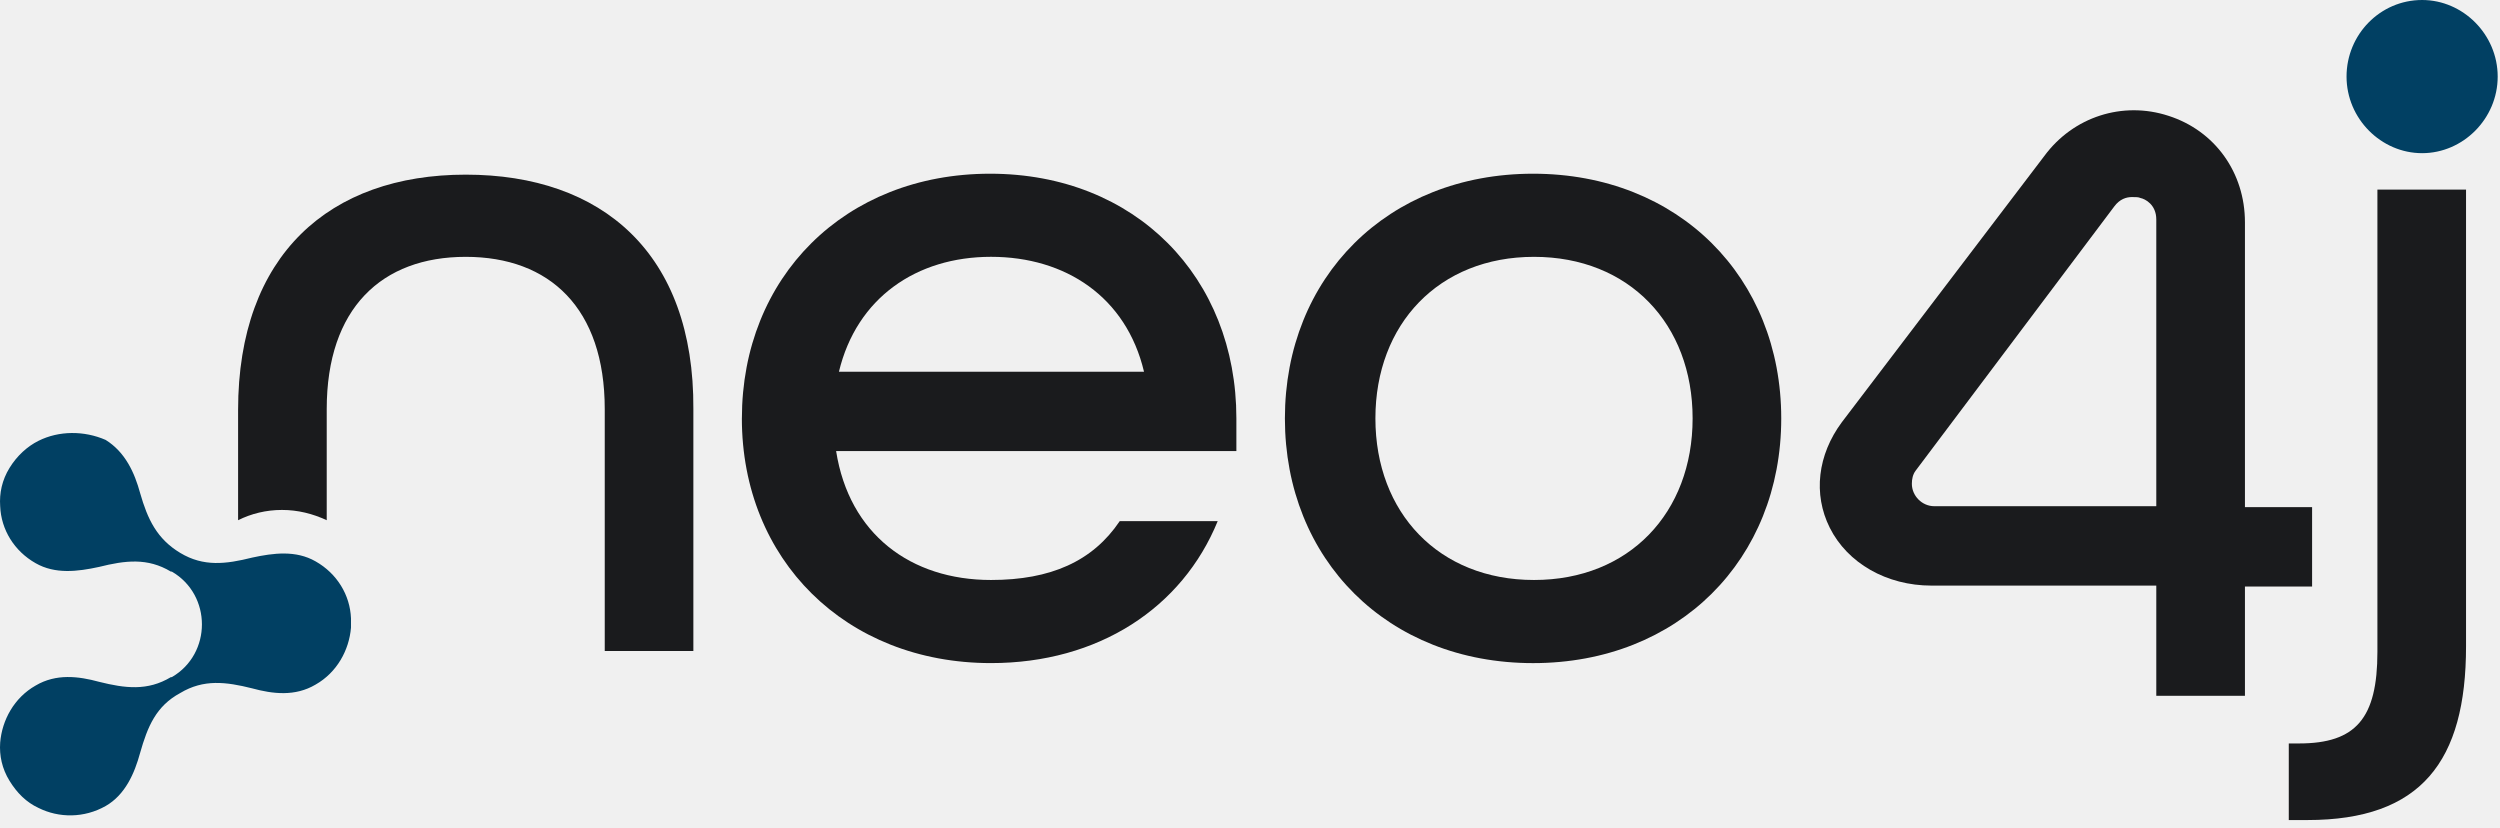
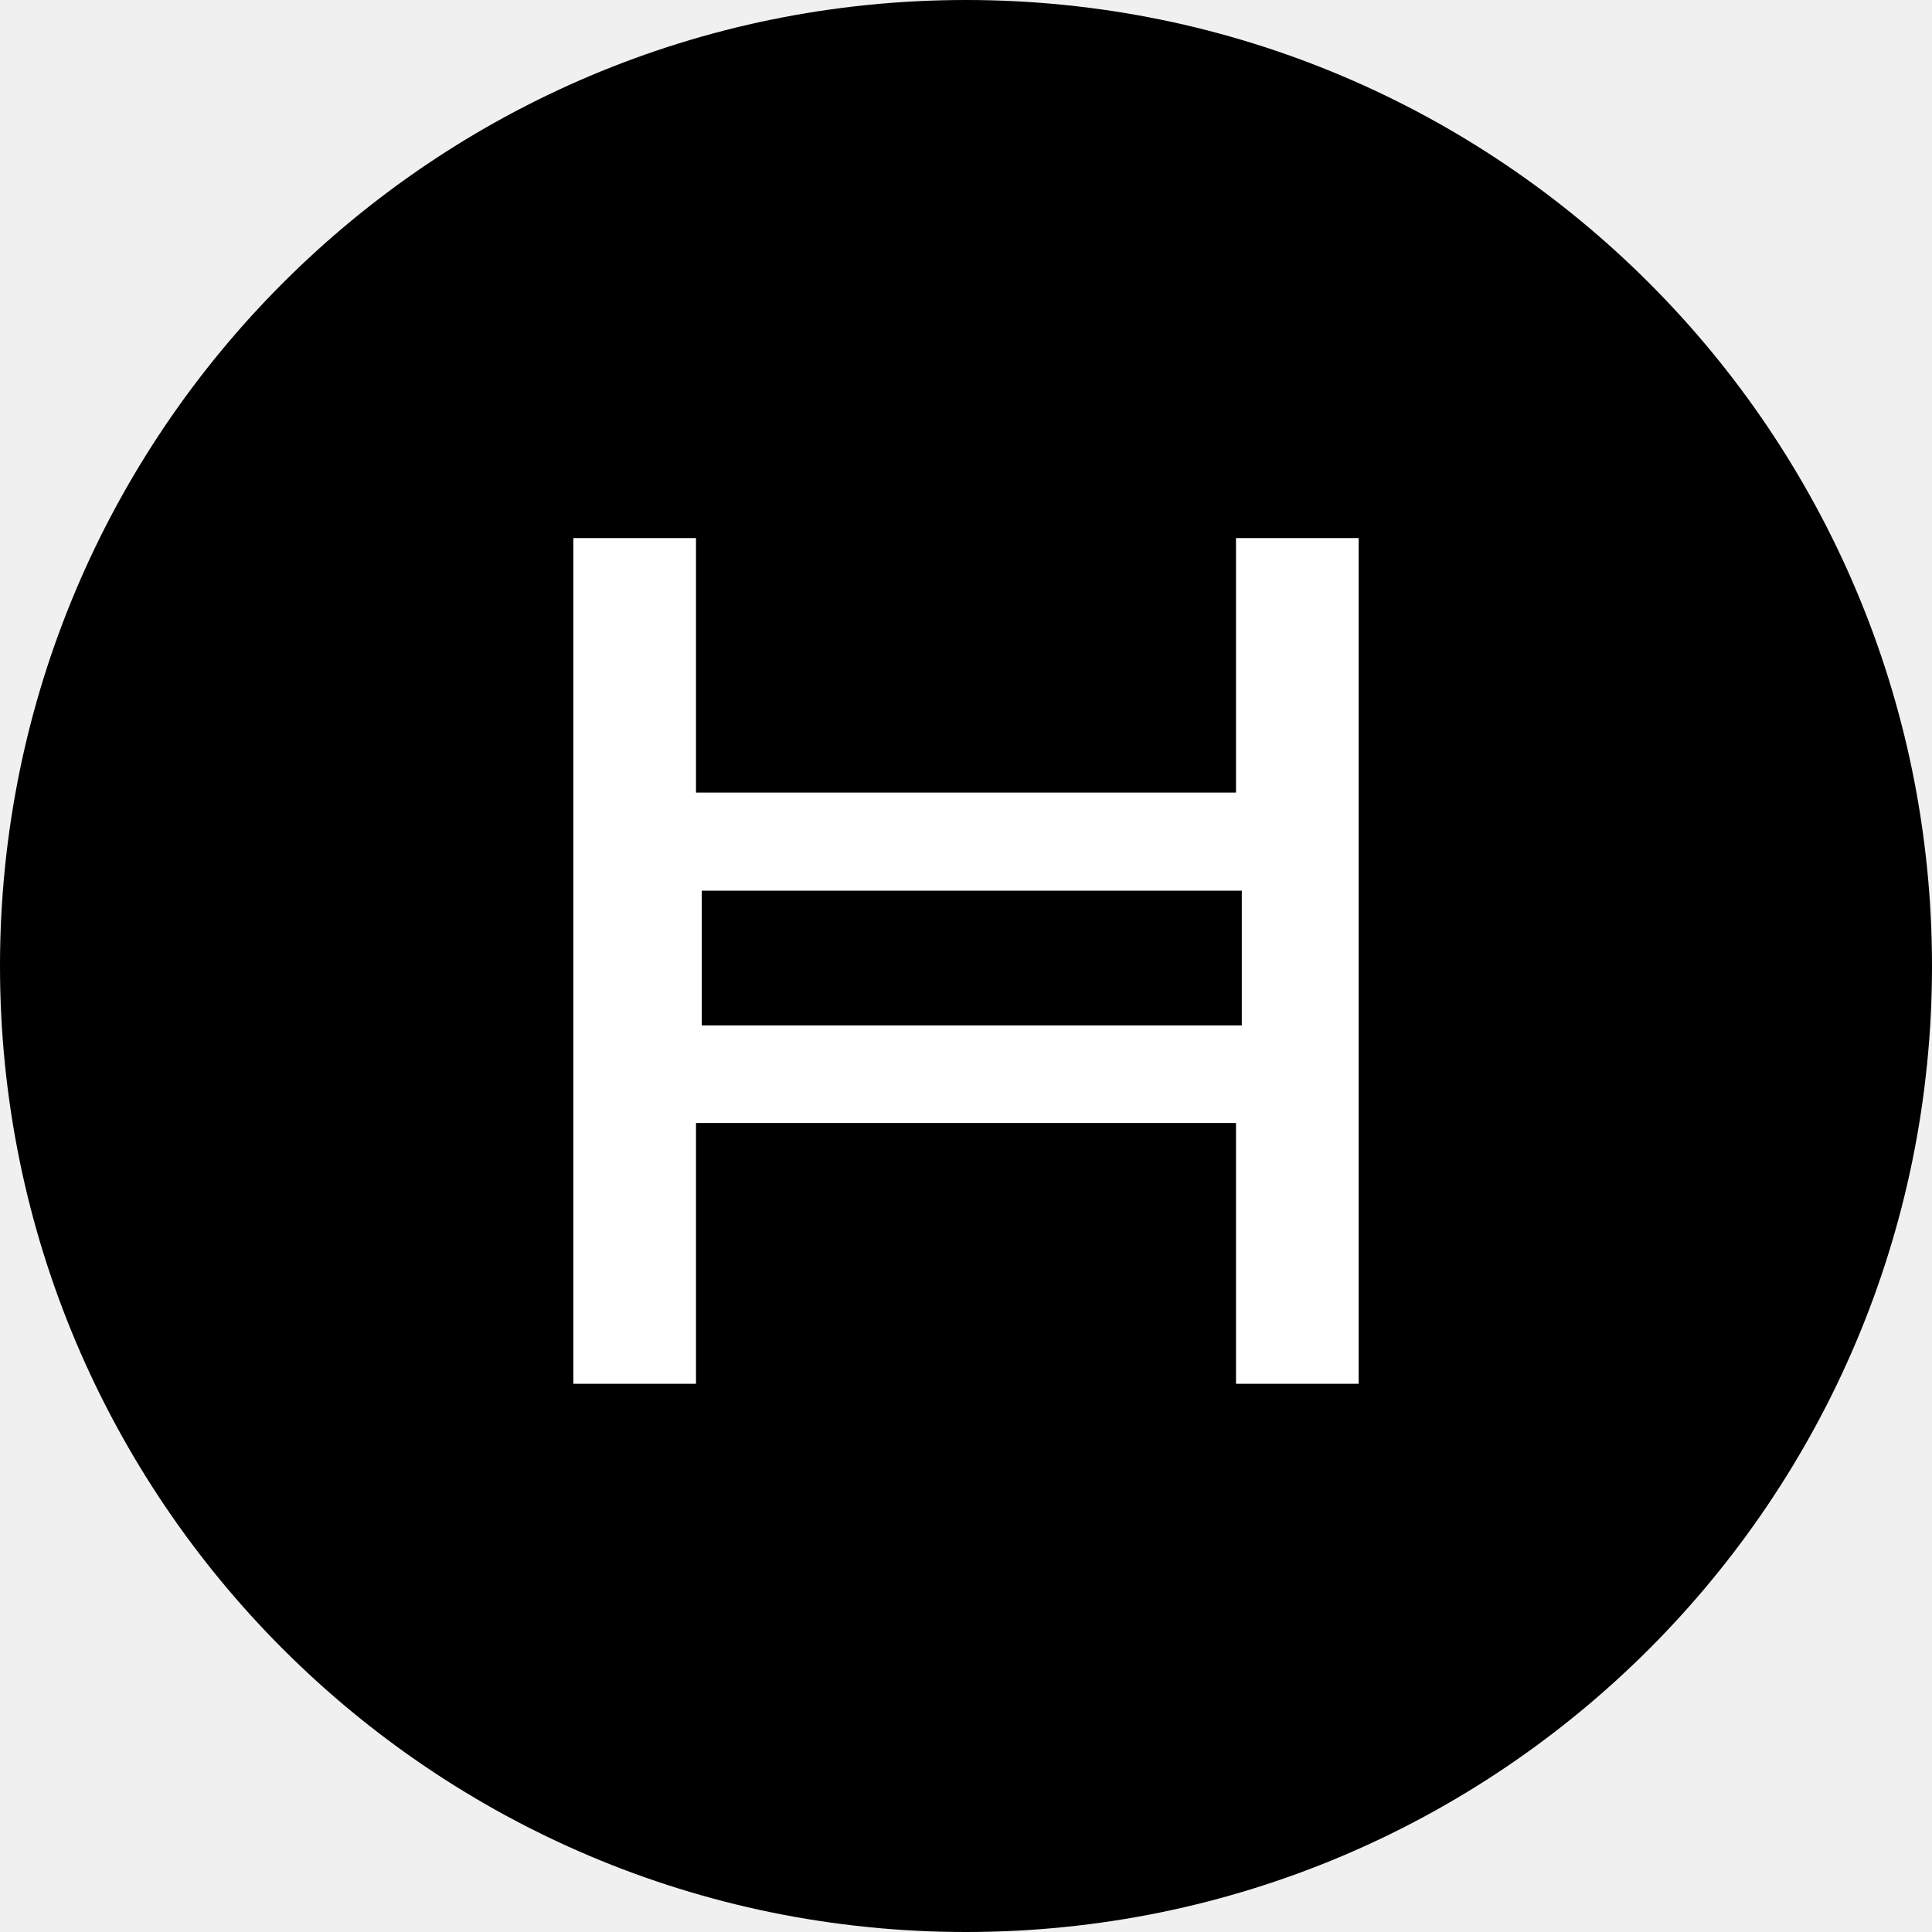
- <svg xmlns="http://www.w3.org/2000/svg" width="308" height="102" viewBox="0 0 308 102" fill="none">
-   <path d="M57.378 21.516C40.597 21.516 29.333 31.411 29.333 50.514V64.091C30.941 63.285 32.781 62.825 34.734 62.825C36.688 62.825 38.528 63.285 40.252 64.091V50.398C40.252 37.971 47.033 31.643 57.378 31.643C67.723 31.643 74.504 37.971 74.504 50.398V80.201H85.423V50.398C85.539 31.182 74.159 21.516 57.378 21.516Z" fill="#1A1B1D" />
-   <path d="M91.401 51.548C91.401 34.172 104.044 21.401 121.976 21.401C139.908 21.401 152.322 34.172 152.322 51.548V55.575H103.01C104.618 65.815 112.205 71.454 122.089 71.454C129.447 71.454 134.619 69.153 137.952 64.204H150.021C145.654 74.904 135.309 81.693 122.089 81.693C104.158 81.693 91.398 68.921 91.398 51.546L91.401 51.548ZM140.942 45.794C138.757 36.589 131.287 31.64 122.092 31.64C112.897 31.64 105.54 36.702 103.357 45.794H140.945H140.942Z" fill="#1A1B1D" />
-   <path d="M158.3 51.548C158.3 34.172 170.943 21.401 188.875 21.401C206.806 21.401 219.449 34.172 219.449 51.548C219.449 68.924 206.806 81.696 188.875 81.696C170.943 81.696 158.3 68.924 158.3 51.548ZM208.53 51.548C208.53 39.927 200.715 31.643 188.99 31.643C177.266 31.643 169.45 39.927 169.45 51.548C169.45 63.17 177.266 71.454 188.99 71.454C200.715 71.454 208.53 63.17 208.53 51.548Z" fill="#1A1B1D" />
-   <path d="M281.978 91.593H283.242C290.254 91.593 292.897 88.487 292.897 80.316V23.359H303.816V79.627C303.816 93.781 298.299 101.03 284.276 101.03H281.978V91.596V91.593Z" fill="#1A1B1D" />
-   <path d="M276.577 85.723H265.655V72.146H237.955C232.437 72.146 227.61 69.385 225.425 65.012C223.356 60.869 223.93 56.036 226.92 52.009L251.862 19.216C255.426 14.383 261.517 12.427 267.15 14.267C272.897 16.107 276.577 21.285 276.577 27.384V62.477H284.85V72.259H276.577V85.721V85.723ZM236.002 57.992C235.657 58.453 235.541 59.026 235.541 59.603C235.541 61.098 236.804 62.364 238.3 62.364H265.655V27.039C265.655 25.199 264.276 24.507 263.702 24.393C263.473 24.278 263.128 24.278 262.667 24.278C261.978 24.278 261.172 24.507 260.483 25.428L236.002 57.992Z" fill="#1A1B1D" />
-   <path d="M298.404 0C293.232 0 289.094 4.256 289.094 9.437C289.094 14.617 293.348 18.871 298.404 18.871C303.461 18.871 307.715 14.614 307.715 9.437C307.715 4.259 303.461 0 298.404 0Z" fill="#014063" />
-   <path d="M4.736 54.312C3.357 55.002 2.093 56.152 1.172 57.65C0.253 59.145 -0.092 60.756 0.022 62.367C0.137 65.244 1.746 67.889 4.389 69.385C6.803 70.764 9.561 70.419 12.204 69.845C15.424 69.04 18.182 68.695 21.054 70.422H21.17C26.113 73.299 26.113 80.548 21.17 83.422H21.054C18.18 85.149 15.421 84.804 12.204 83.999C9.674 83.309 6.916 82.964 4.389 84.46C1.746 85.955 0.251 88.716 0.022 91.477C-0.094 93.088 0.251 94.699 1.172 96.194C2.091 97.69 3.241 98.84 4.736 99.532C7.266 100.798 10.369 100.798 13.012 99.303C15.426 97.924 16.576 95.276 17.266 92.743C18.185 89.522 19.219 86.989 22.21 85.378C25.084 83.651 27.843 83.999 31.06 84.804C33.589 85.494 36.348 85.839 38.875 84.344C41.518 82.849 43.013 80.087 43.242 77.326V76.176C43.126 73.299 41.518 70.653 38.875 69.158C36.461 67.776 33.703 68.124 31.06 68.697C27.84 69.503 25.082 69.848 22.21 68.121C19.335 66.394 18.187 63.978 17.266 60.756C16.576 58.224 15.426 55.694 13.012 54.196C10.369 53.046 7.266 53.046 4.736 54.312Z" fill="#014063" />
+ <svg xmlns="http://www.w3.org/2000/svg" viewBox="0 0 2500 2500">
+   <defs>
+     <style>.cls-1{fill:#fff;}</style>
+   </defs>
+   <g id="Layer_2" data-name="Layer 2">
+     <g id="Layer_1-2" data-name="Layer 1">
+       <path d="M1250,0C559.64,0,0,559.64,0,1250S559.64,2500,1250,2500s1250-559.64,1250-1250S1940.36,0,1250,0" />
+       <path class="cls-1" d="M1758.12,1790.62H1599.38V1453.13H900.62v337.49H741.87V696.25H900.62v329.37h698.76V696.25h158.75Zm-850-463.75h698.75V1152.5H908.12Z" />
+     </g>
+   </g>
</svg>
